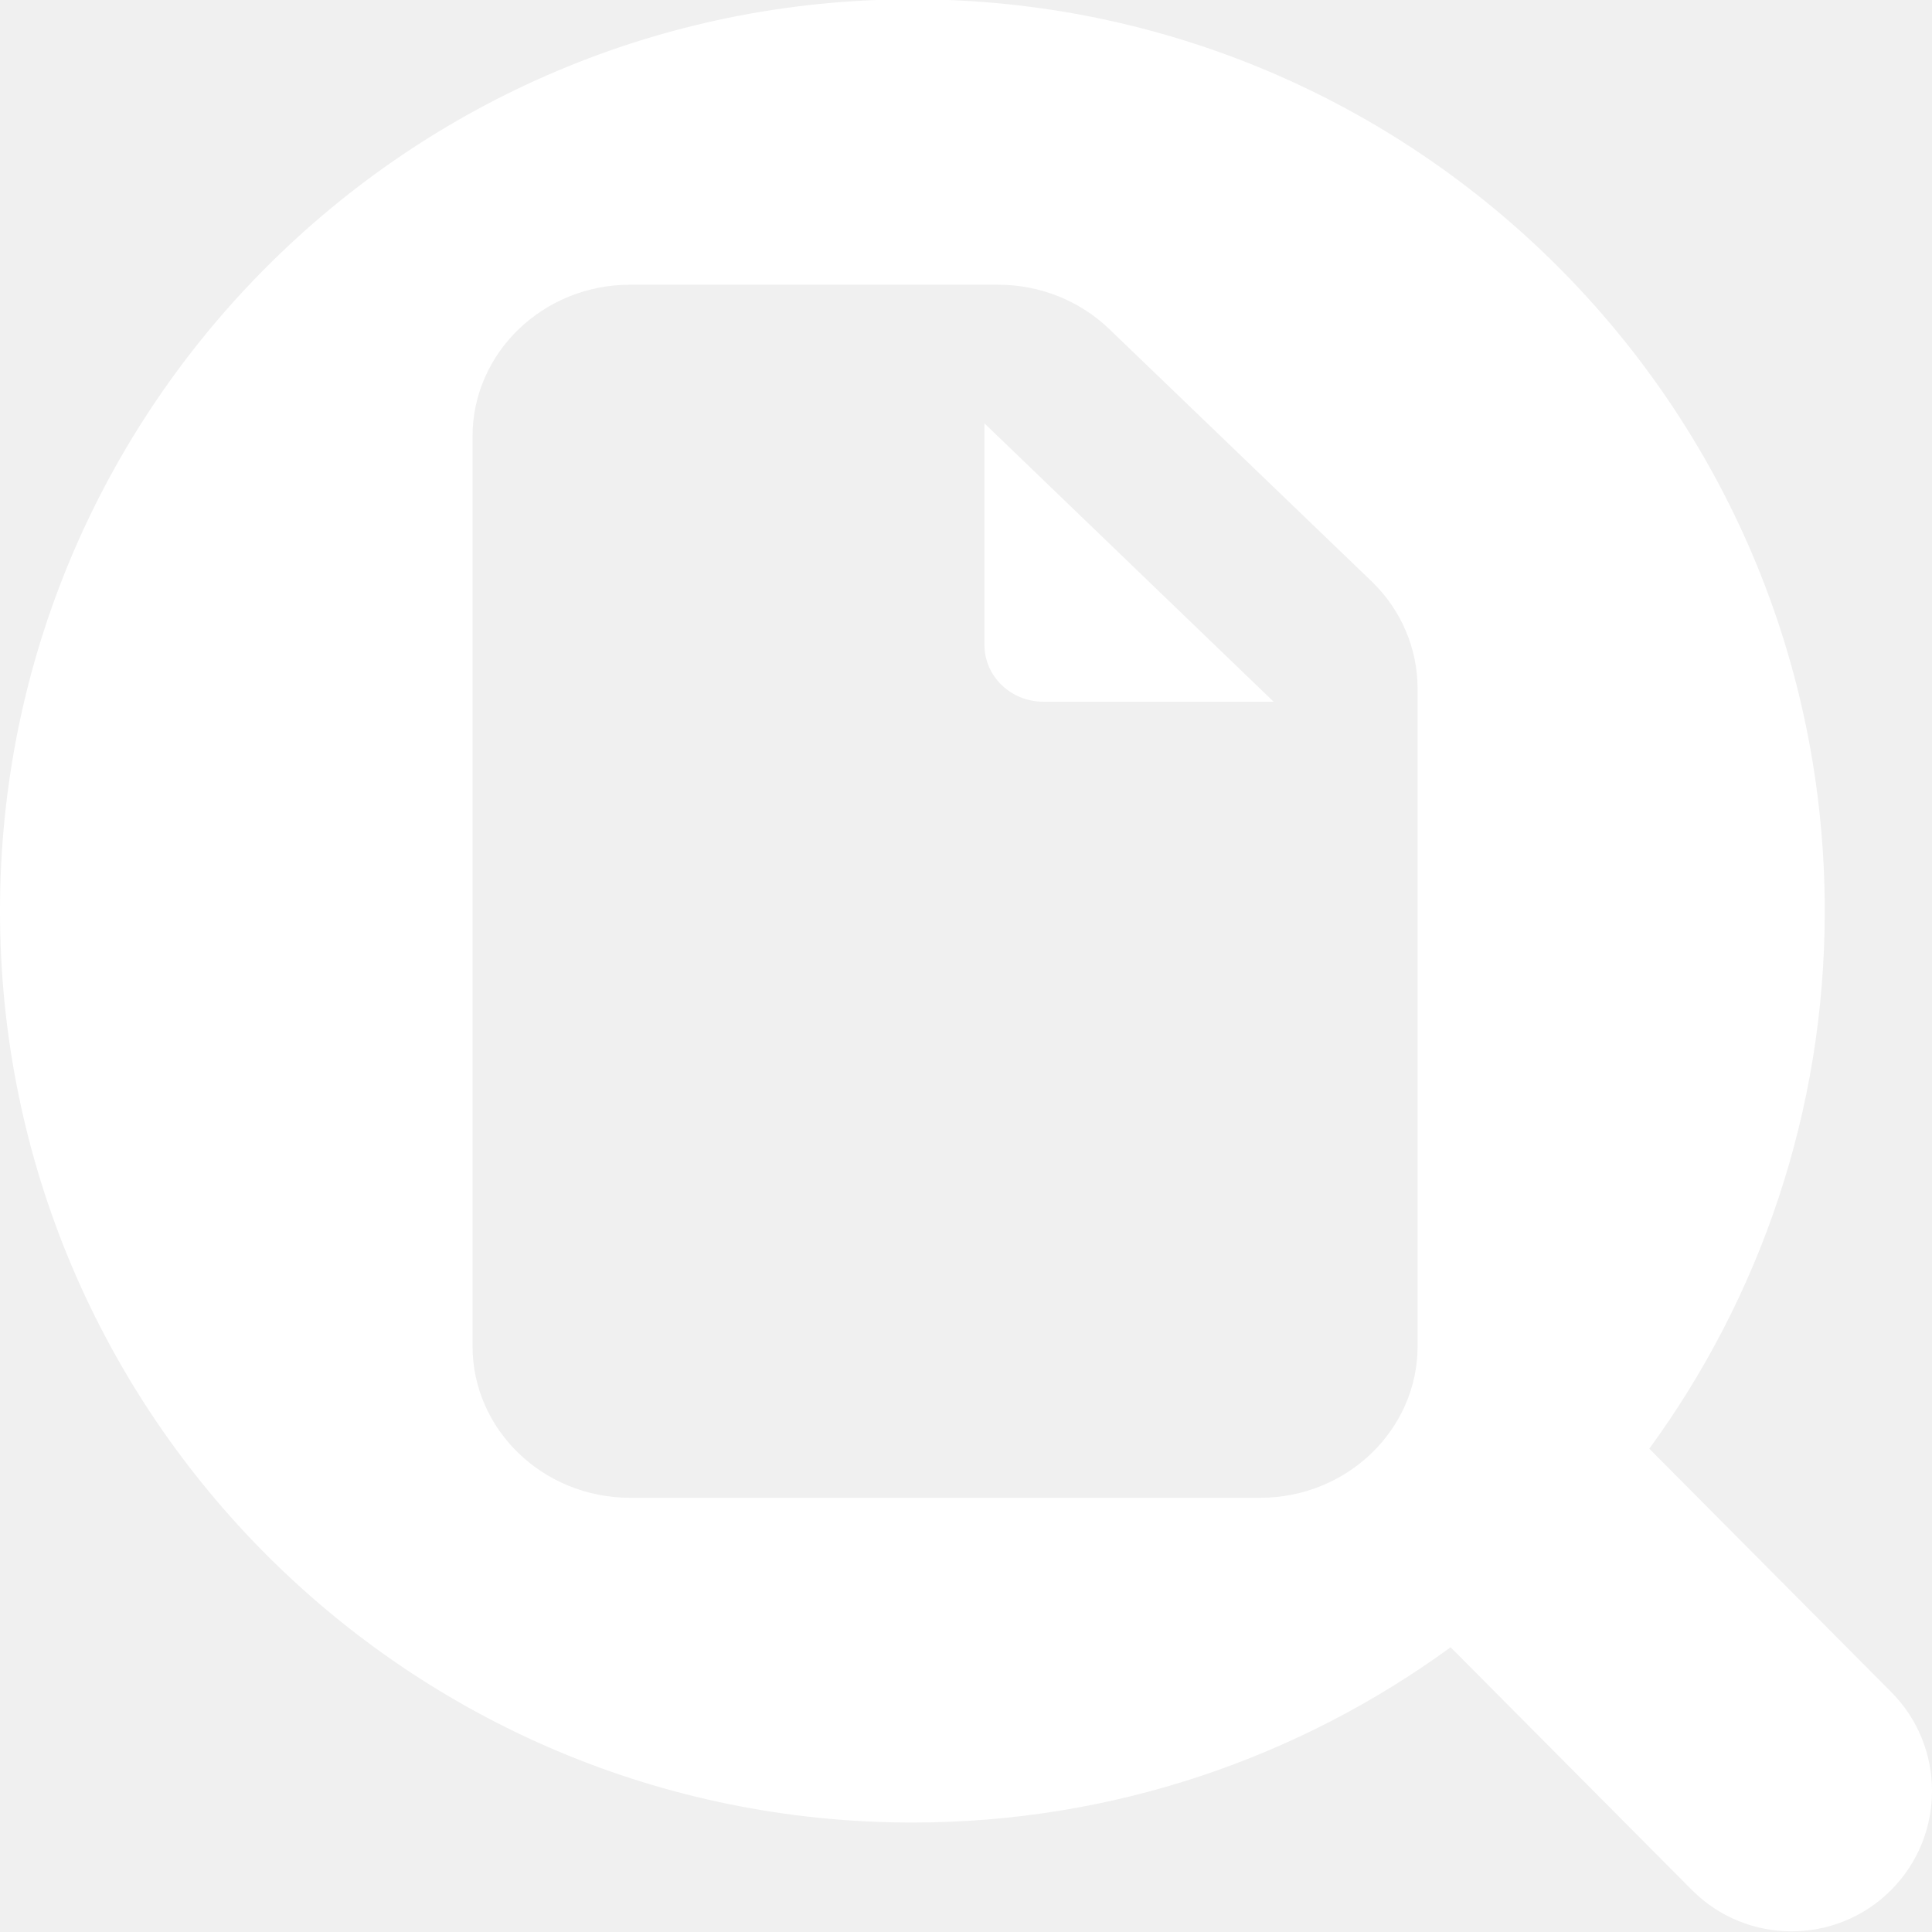
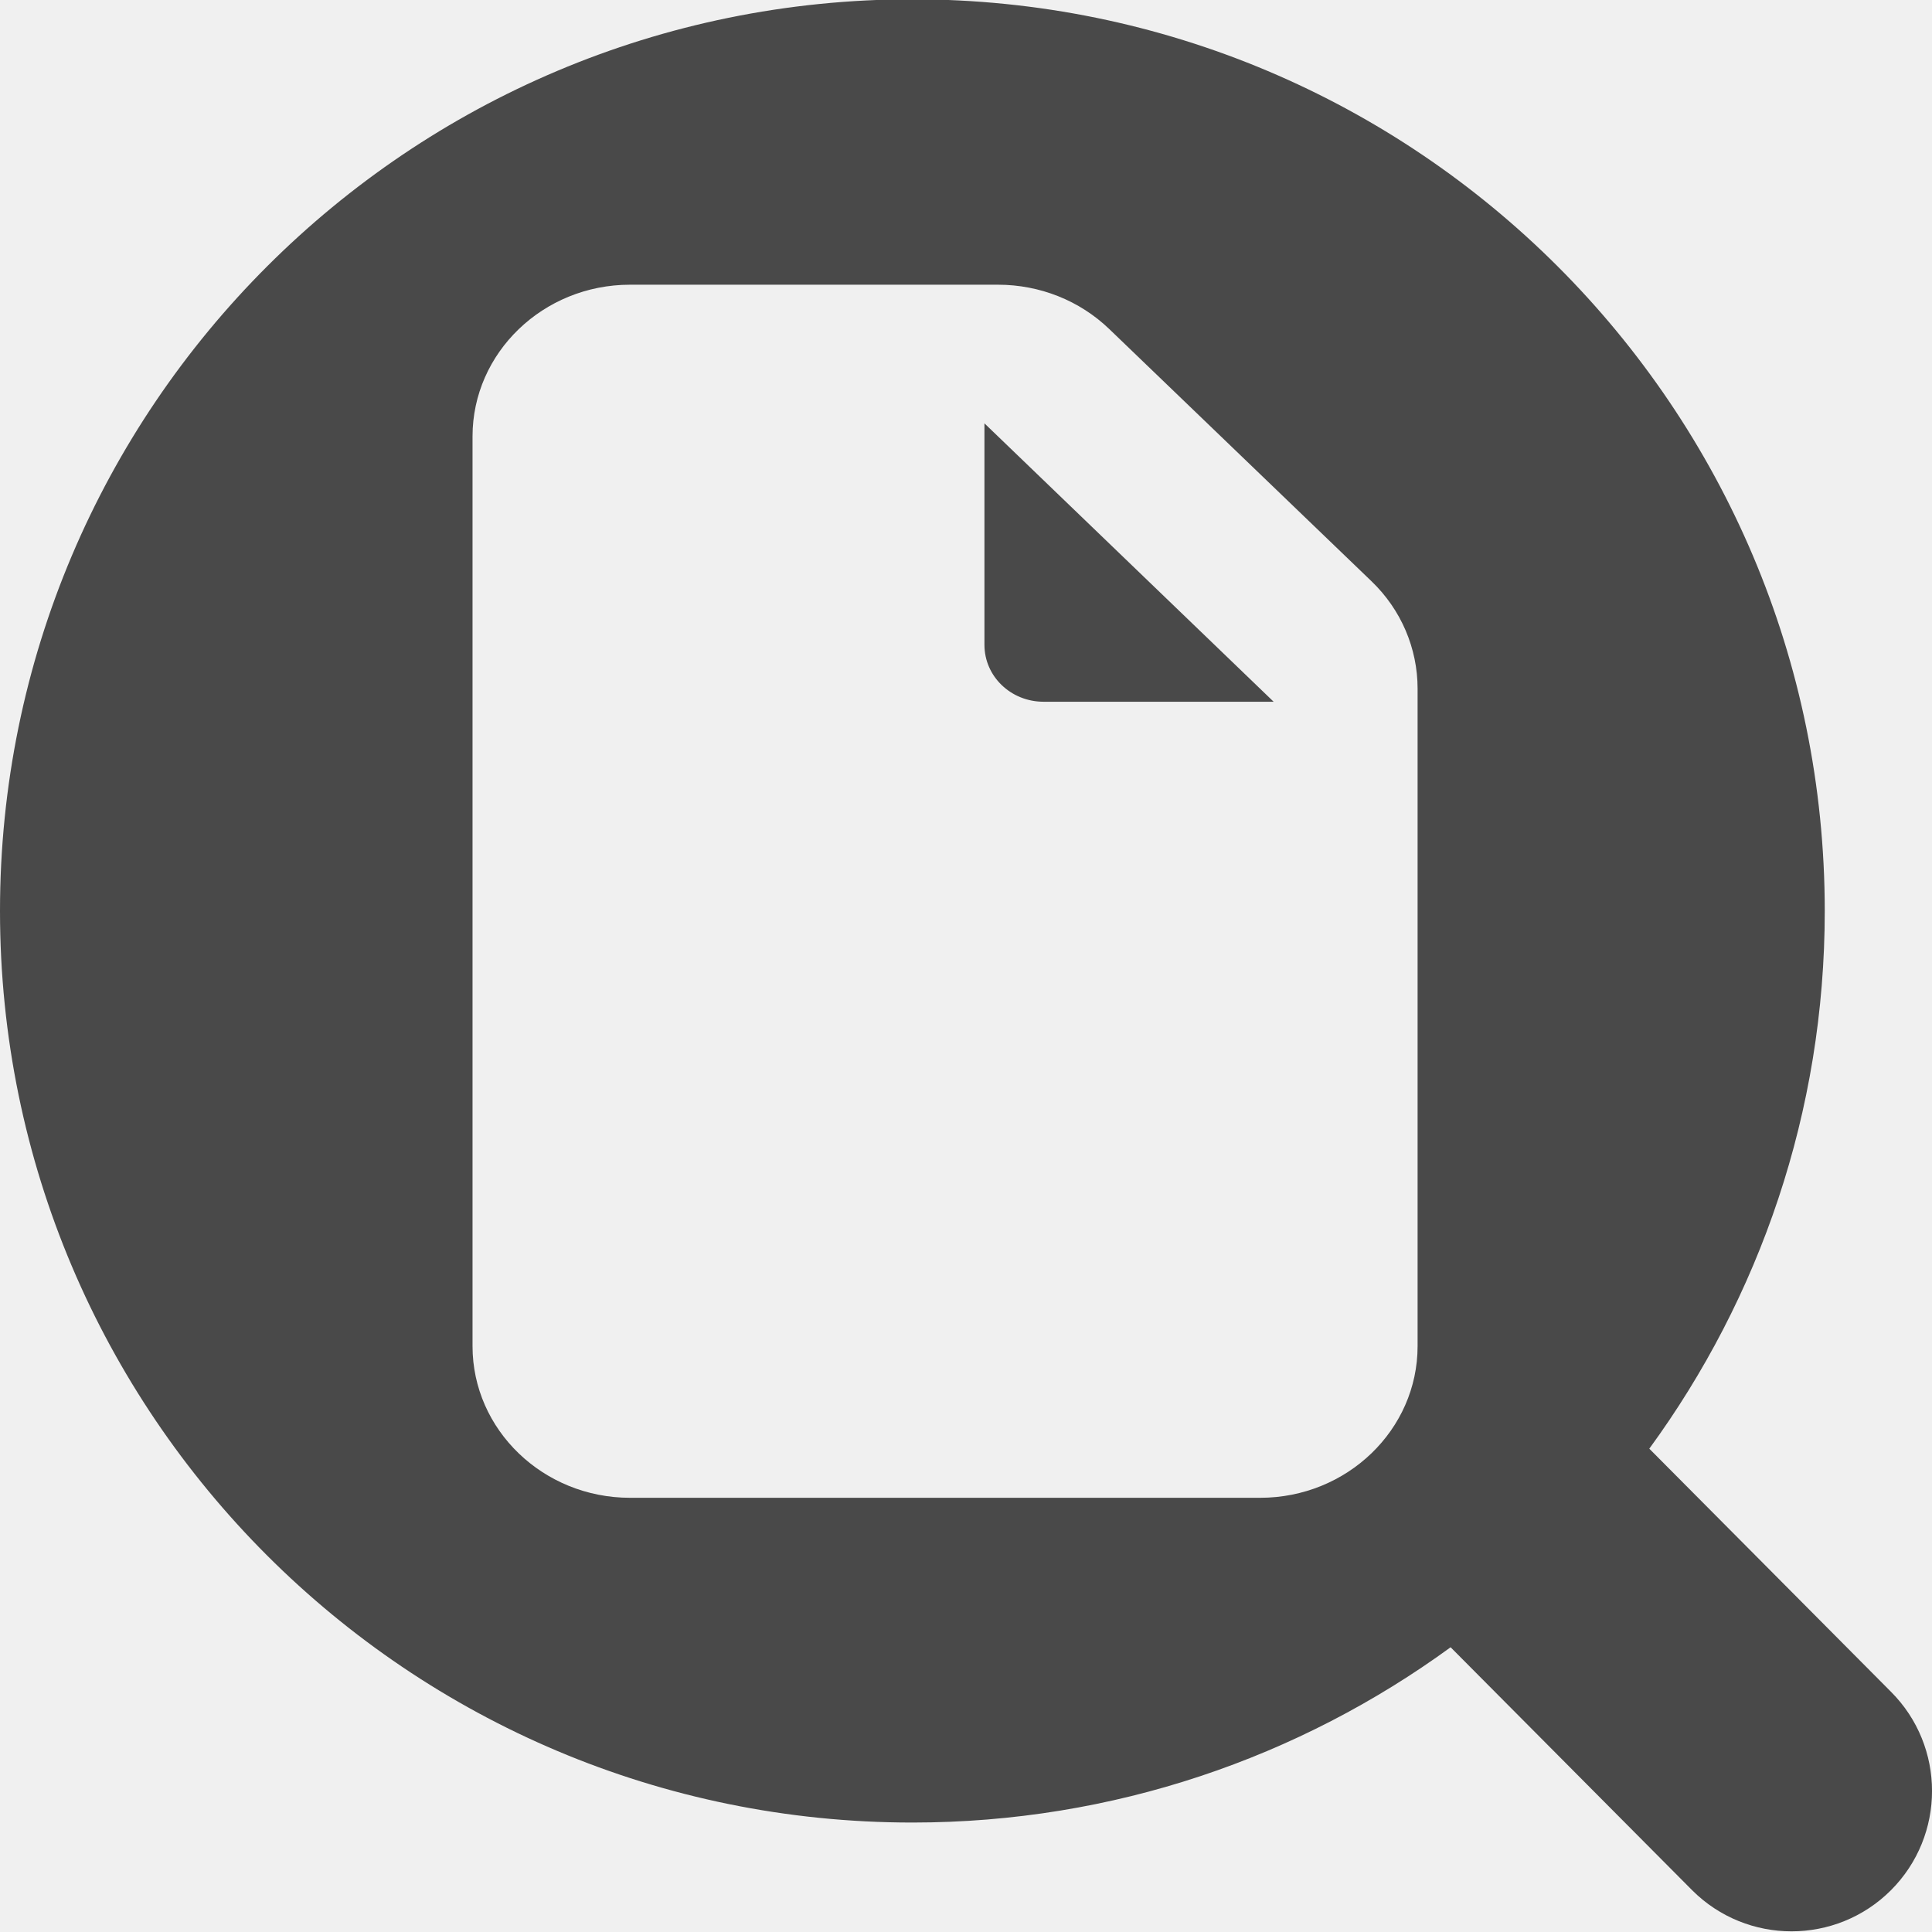
<svg xmlns="http://www.w3.org/2000/svg" width="55" height="55" viewBox="0 0 55 55" fill="none">
  <g clip-path="url(#clip0_1295_1298)">
-     <path d="M25.974 -0.02C40.322 -0.02 51.947 11.597 51.947 25.933C51.947 31.659 50.086 36.949 46.952 41.241L53.83 48.159C55.391 49.719 55.391 52.252 53.83 53.812C52.269 55.371 49.734 55.371 48.173 53.812L41.296 46.894C37 50.025 31.705 51.884 25.974 51.884C11.626 51.884 0 40.268 0 25.933C0 11.597 11.626 -0.02 25.974 -0.02ZM17.936 8.105C15.463 8.105 13.452 10.042 13.452 12.423V38.322C13.452 40.703 15.463 42.639 17.936 42.639H35.873C38.346 42.639 40.356 40.703 40.356 38.322V19.605C40.356 18.459 39.888 17.359 39.047 16.55L31.578 9.367C30.737 8.558 29.602 8.105 28.411 8.105H17.936ZM36.258 19.977H29.707C28.775 19.976 28.025 19.254 28.025 18.357V12.052L36.258 19.977Z" fill="white" />
+     <path d="M25.974 -0.02C40.322 -0.02 51.947 11.597 51.947 25.933C51.947 31.659 50.086 36.949 46.952 41.241L53.83 48.159C55.391 49.719 55.391 52.252 53.83 53.812C52.269 55.371 49.734 55.371 48.173 53.812L41.296 46.894C37 50.025 31.705 51.884 25.974 51.884C11.626 51.884 0 40.268 0 25.933C0 11.597 11.626 -0.02 25.974 -0.02ZM17.936 8.105C15.463 8.105 13.452 10.042 13.452 12.423V38.322C13.452 40.703 15.463 42.639 17.936 42.639H35.873C38.346 42.639 40.356 40.703 40.356 38.322V19.605C40.356 18.459 39.888 17.359 39.047 16.55L31.578 9.367C30.737 8.558 29.602 8.105 28.411 8.105H17.936ZM36.258 19.977H29.707C28.775 19.976 28.025 19.254 28.025 18.357V12.052L36.258 19.977Z" fill="#494949" />
  </g>
  <defs>
    <clipPath id="clip0_1295_1298">
      <rect width="55" height="55" fill="white" />
    </clipPath>
  </defs>
</svg>
